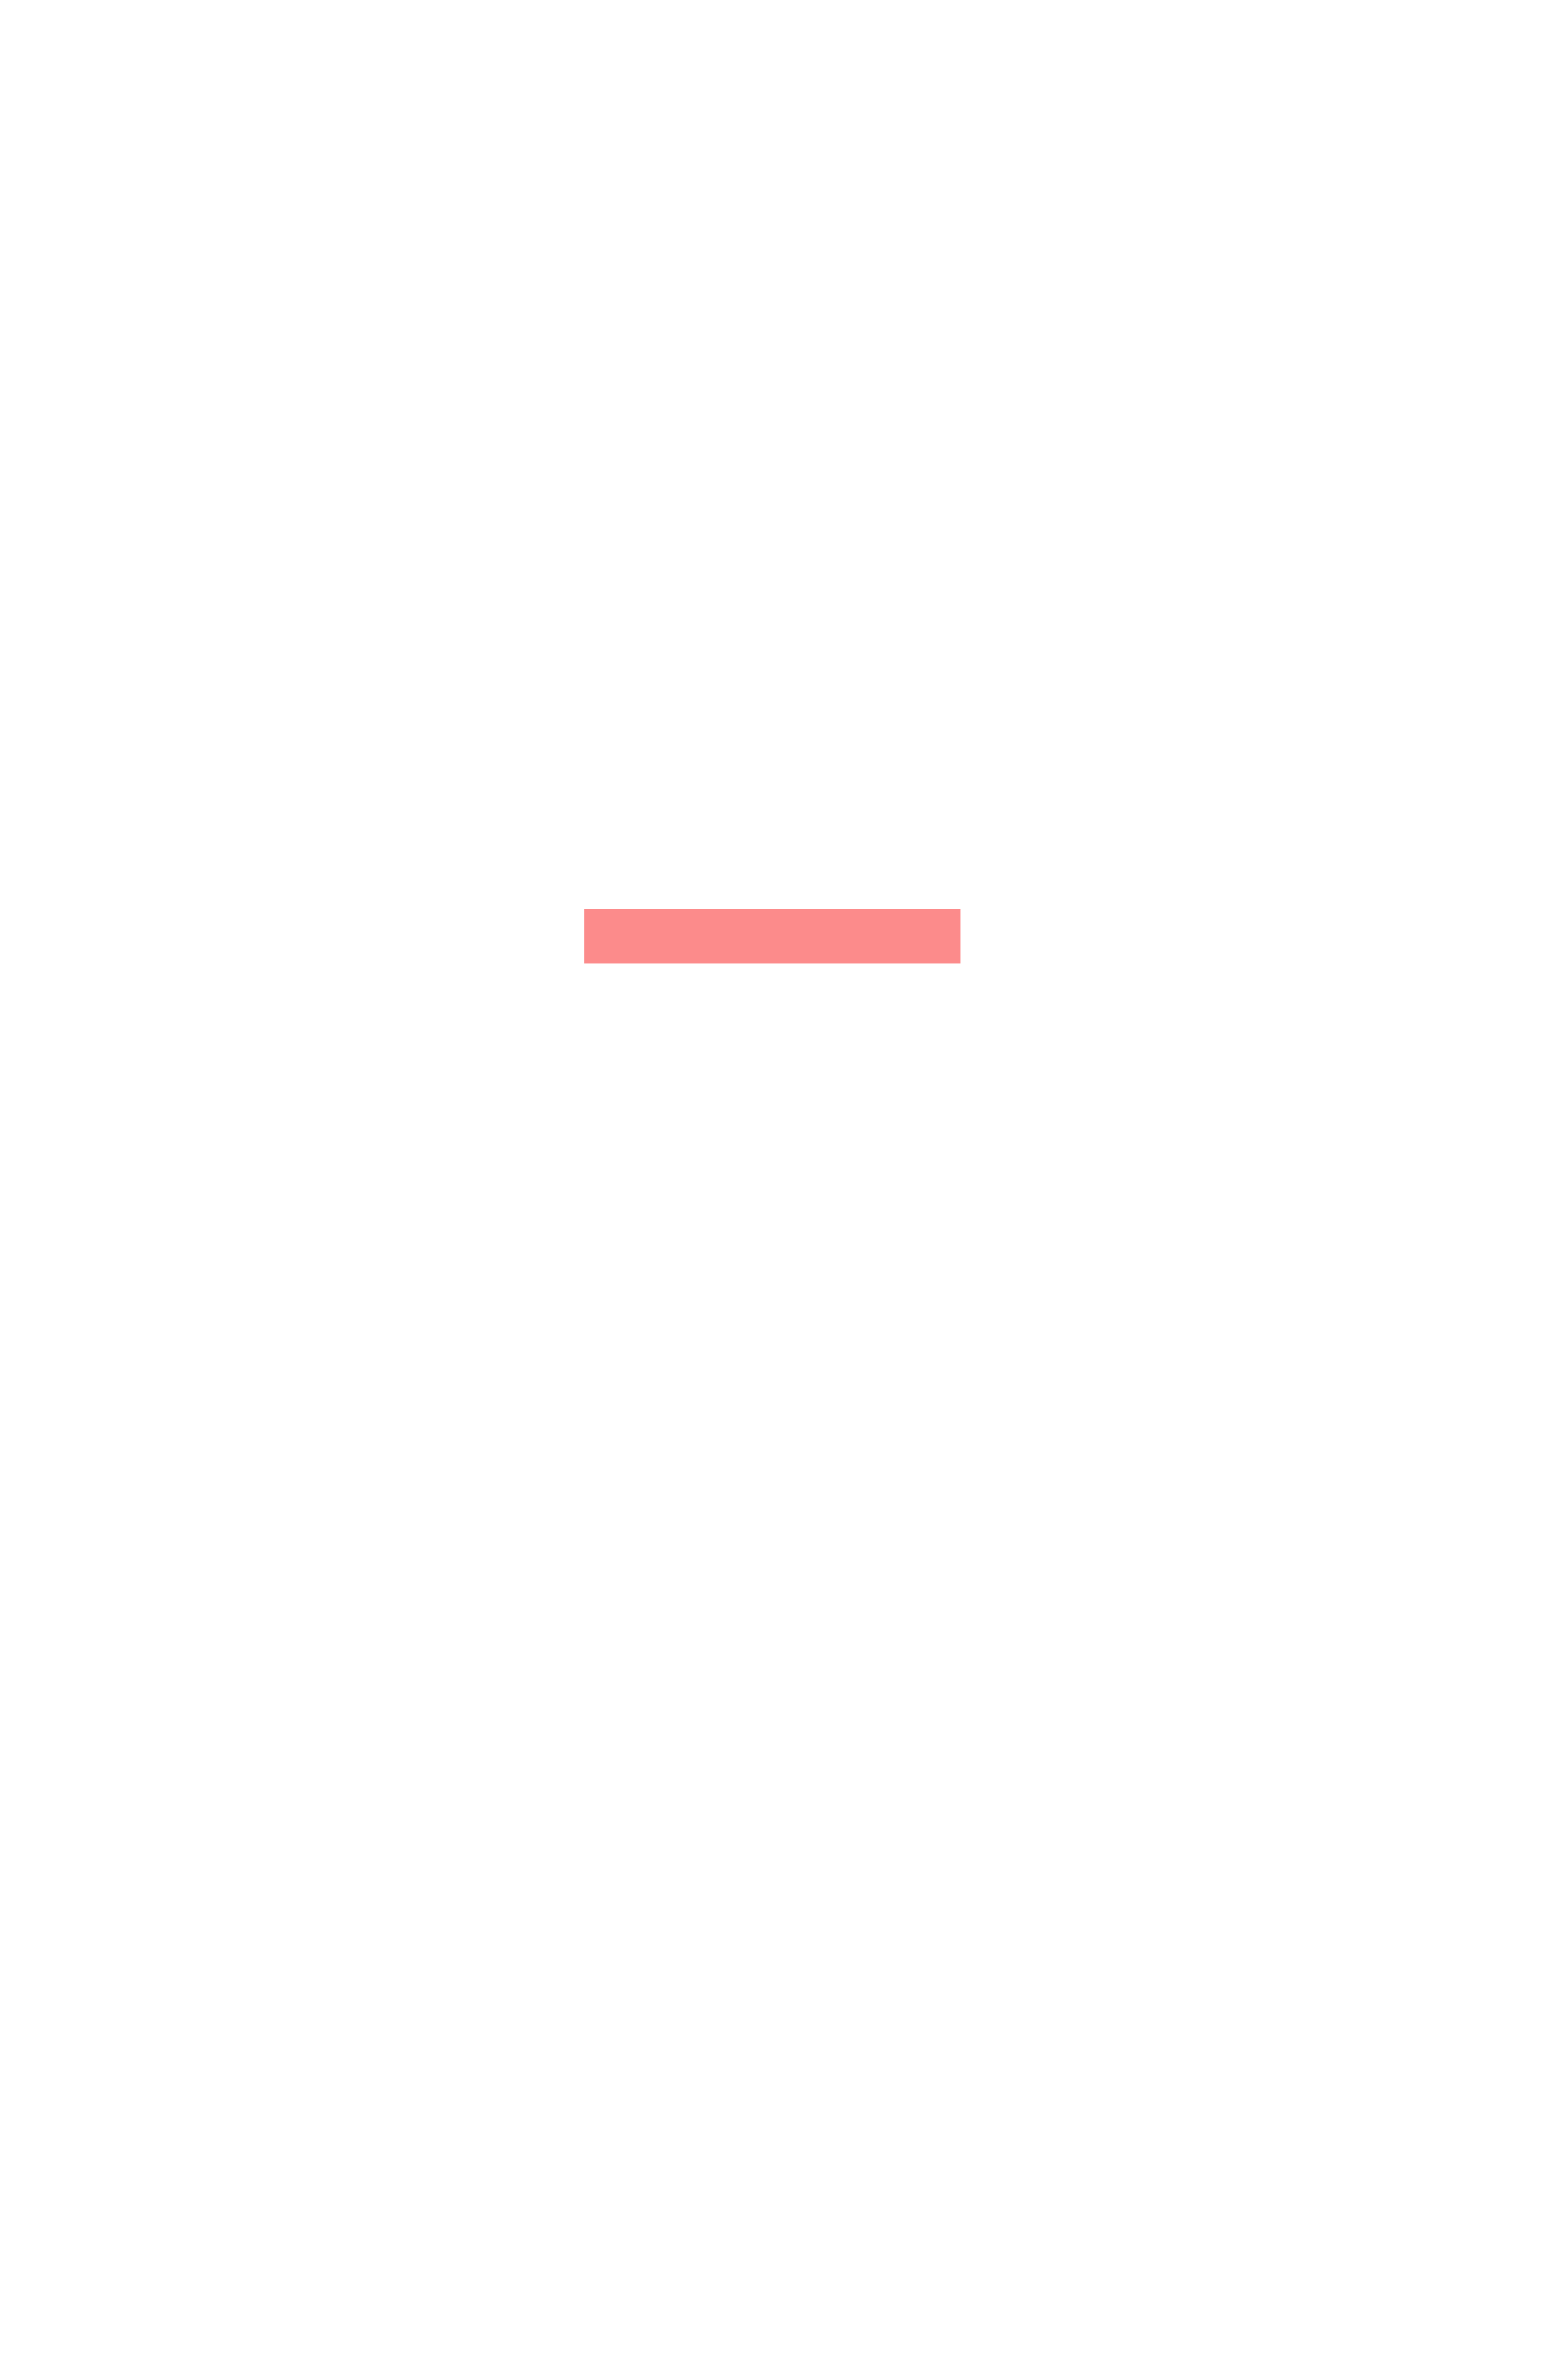
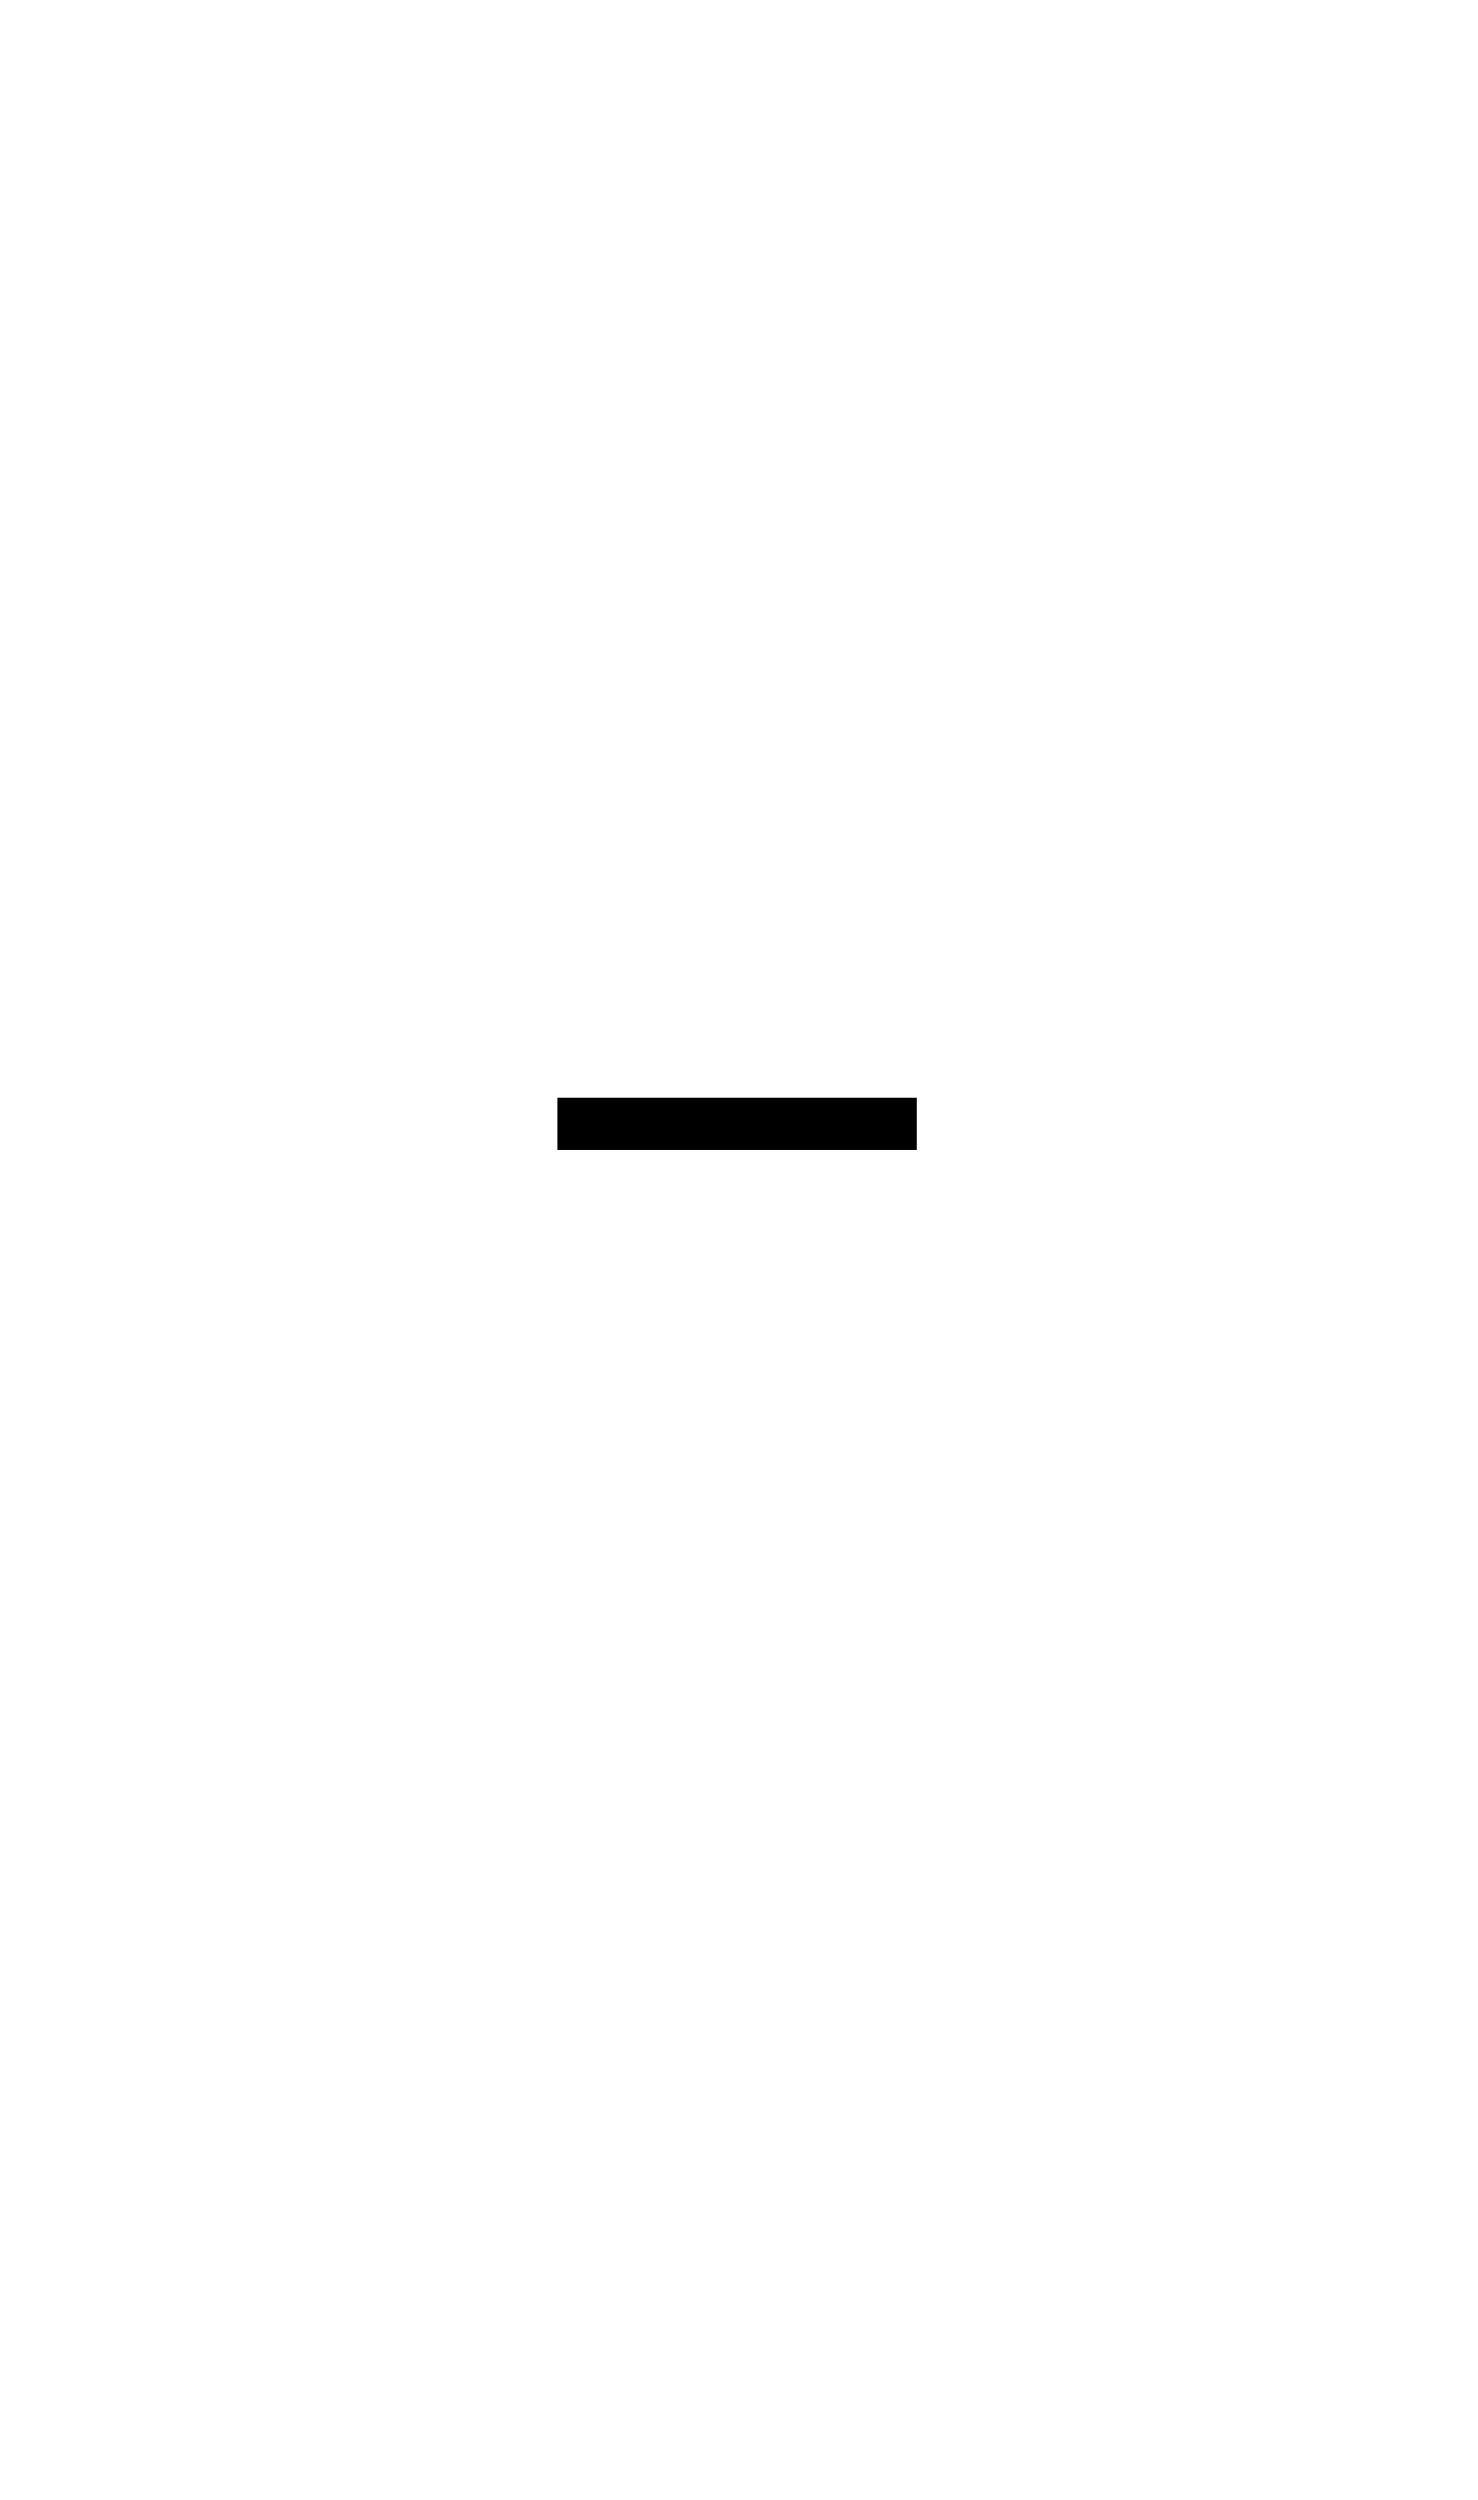
- <svg xmlns="http://www.w3.org/2000/svg" id="Layer_1" data-name="Layer 1" viewBox="0 0 650 1000">
+ <svg xmlns="http://www.w3.org/2000/svg" id="Layer_1" data-name="Layer 1" viewBox="0 0 650 1100">
  <defs>
-     <style>.cls-1{fill:#fc8b8b;}</style>
-   </defs>
+         
+     </defs>
  <g id="Belt">
    <g id="Layer_8" data-name="Layer 8">
-       <rect class="cls-1" x="245.26" y="382" width="158.12" height="22.98" />
+       <rect id="element-tunic-belt-path" class="cls-1" x="245.26" y="483" width="158.12" height="22.98" />
    </g>
  </g>
</svg>
